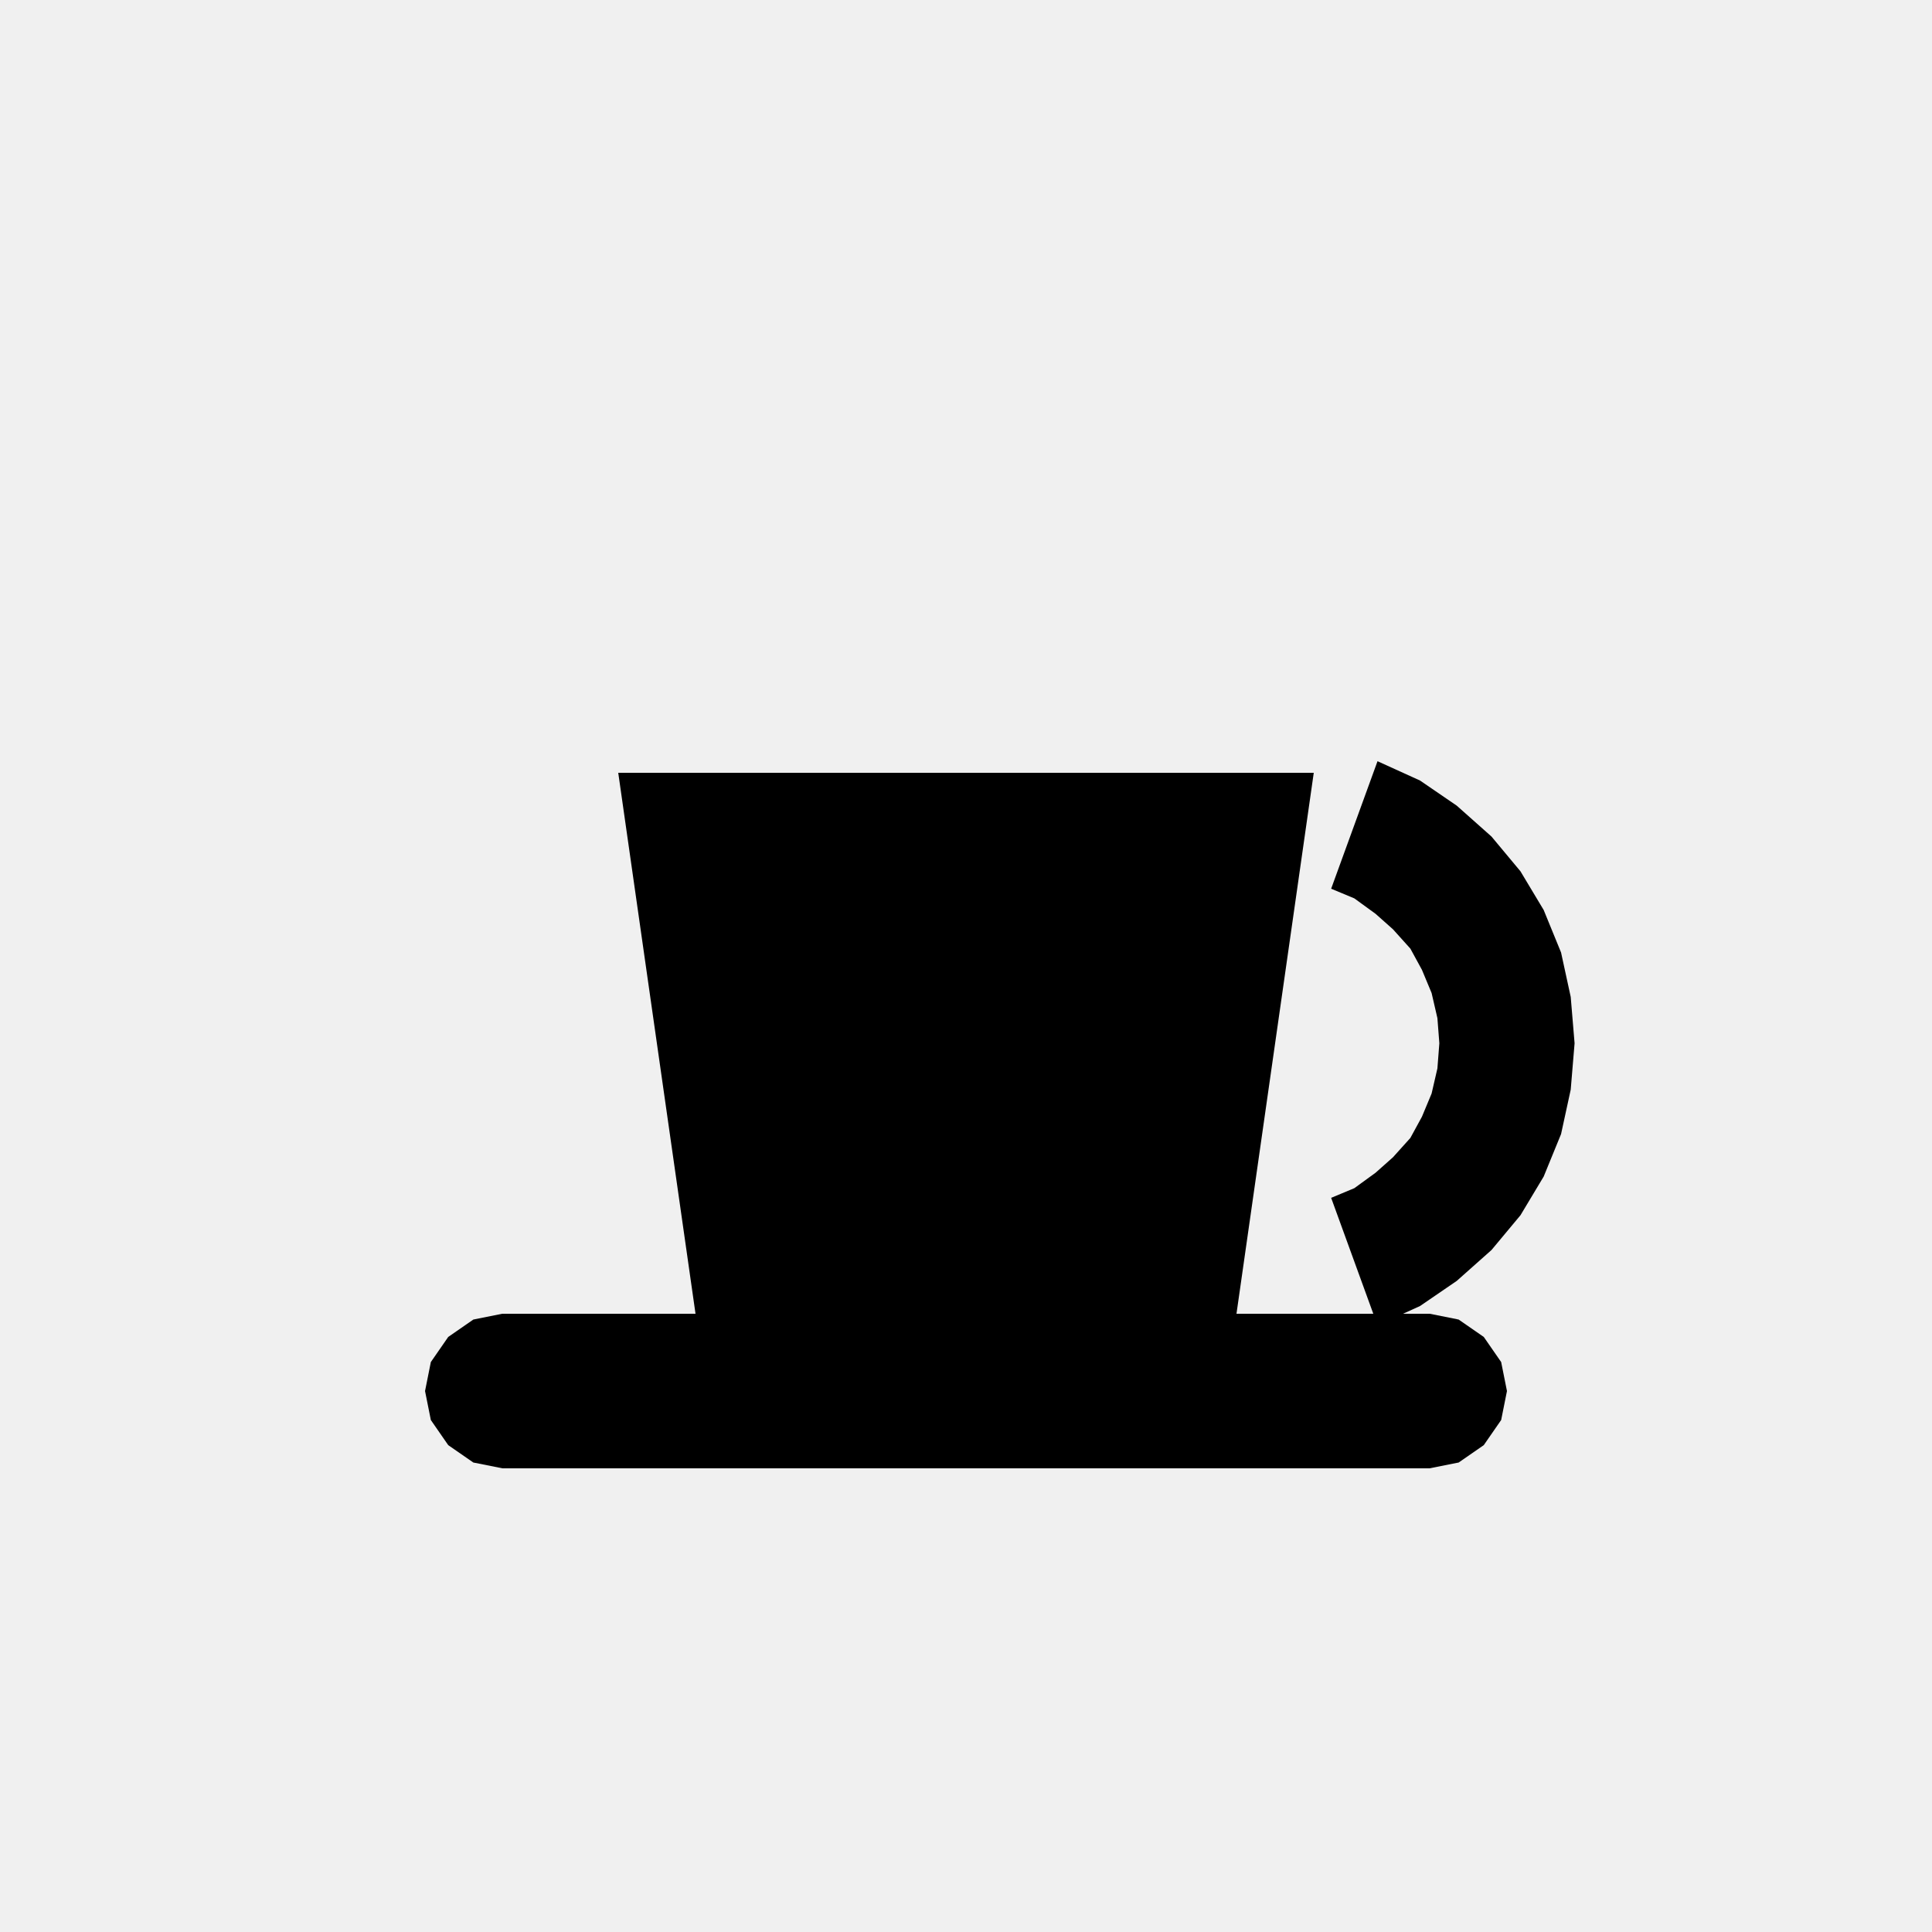
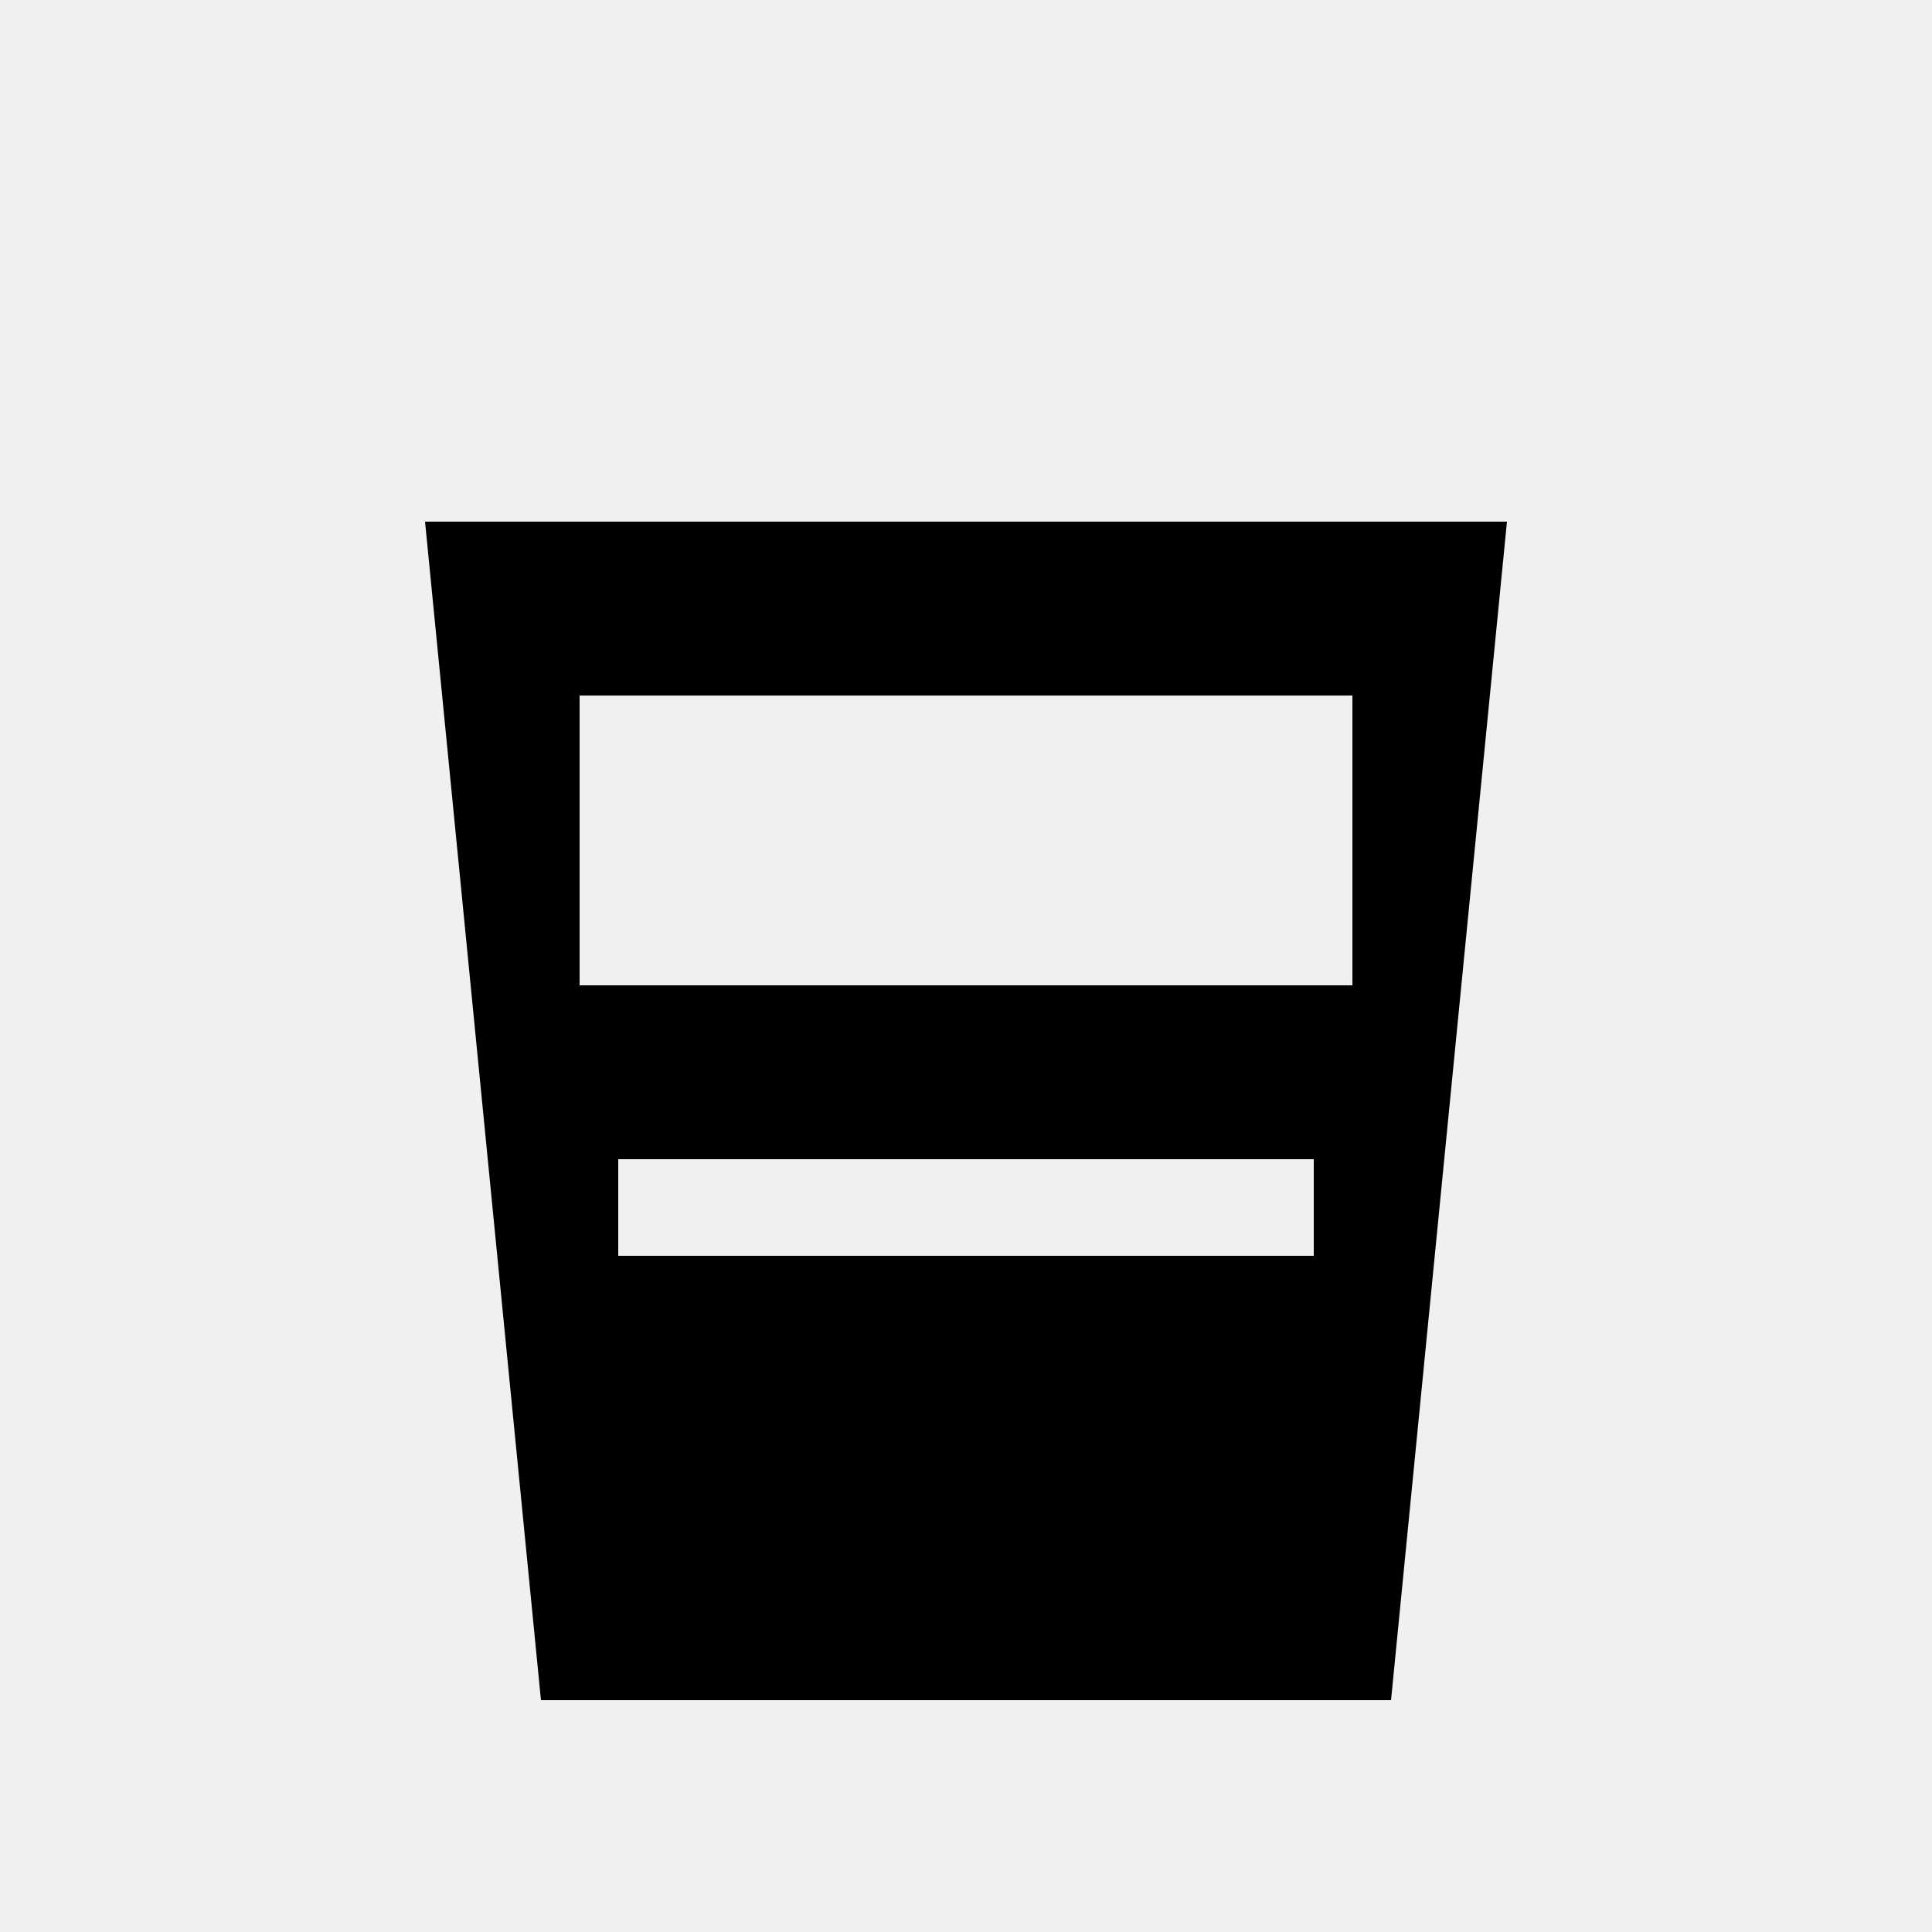
<svg xmlns="http://www.w3.org/2000/svg" viewBox="0 0 100 100" fill="currentColor">
-   <path d="M32 40L68 40L64 68L36 68ZM71.3 39.4L73.5 40.4L75.4 41.7L77.2 43.3L78.7 45.1L79.9 47.1L80.8 49.3L81.3 51.6L81.5 54L81.3 56.4L80.8 58.7L79.9 60.9L78.7 62.9L77.2 64.7L75.4 66.3L73.5 67.6L71.3 68.6L68.9 62L70.1 61.5L71.2 60.7L72.1 59.9L73 58.9L73.6 57.8L74.1 56.6L74.4 55.3L74.5 54L74.4 52.7L74.1 51.4L73.6 50.2L73 49.1L72.1 48.1L71.2 47.3L70.1 46.5L68.9 46ZM22 72L22.3 70.5L23.2 69.2L24.5 68.3L26 68L74 68L75.5 68.3L76.8 69.2L77.7 70.5L78 72L78 72L77.7 73.5L76.8 74.8L75.5 75.7L74 76L26 76L24.5 75.7L23.2 74.8L22.3 73.5L22 72ZM30 71L30.2 69.9L30.9 68.9L31.9 68.2L33 68L67 68L68.1 68.2L69.1 68.9L69.8 69.9L70 71L70 71L69.8 72.1L69.1 73.1L68.1 73.8L67 74L33 74L31.9 73.8L30.9 73.1L30.2 72.1L30 71Z" />
+   <defs>
+     <mask id="cut1">
+       <rect width="100" height="100" fill="#fff" />
+       <path fill="#000" d="M30 36L70 36L70 51L30 51ZM32 60L68 60L68 65L32 65Z" />
+     </mask>
+   </defs>
+   <g mask="url(#cut1)">
+     <path d="M22 27L78 27L72 88L28 88Z" />
+   </g>
</svg>
